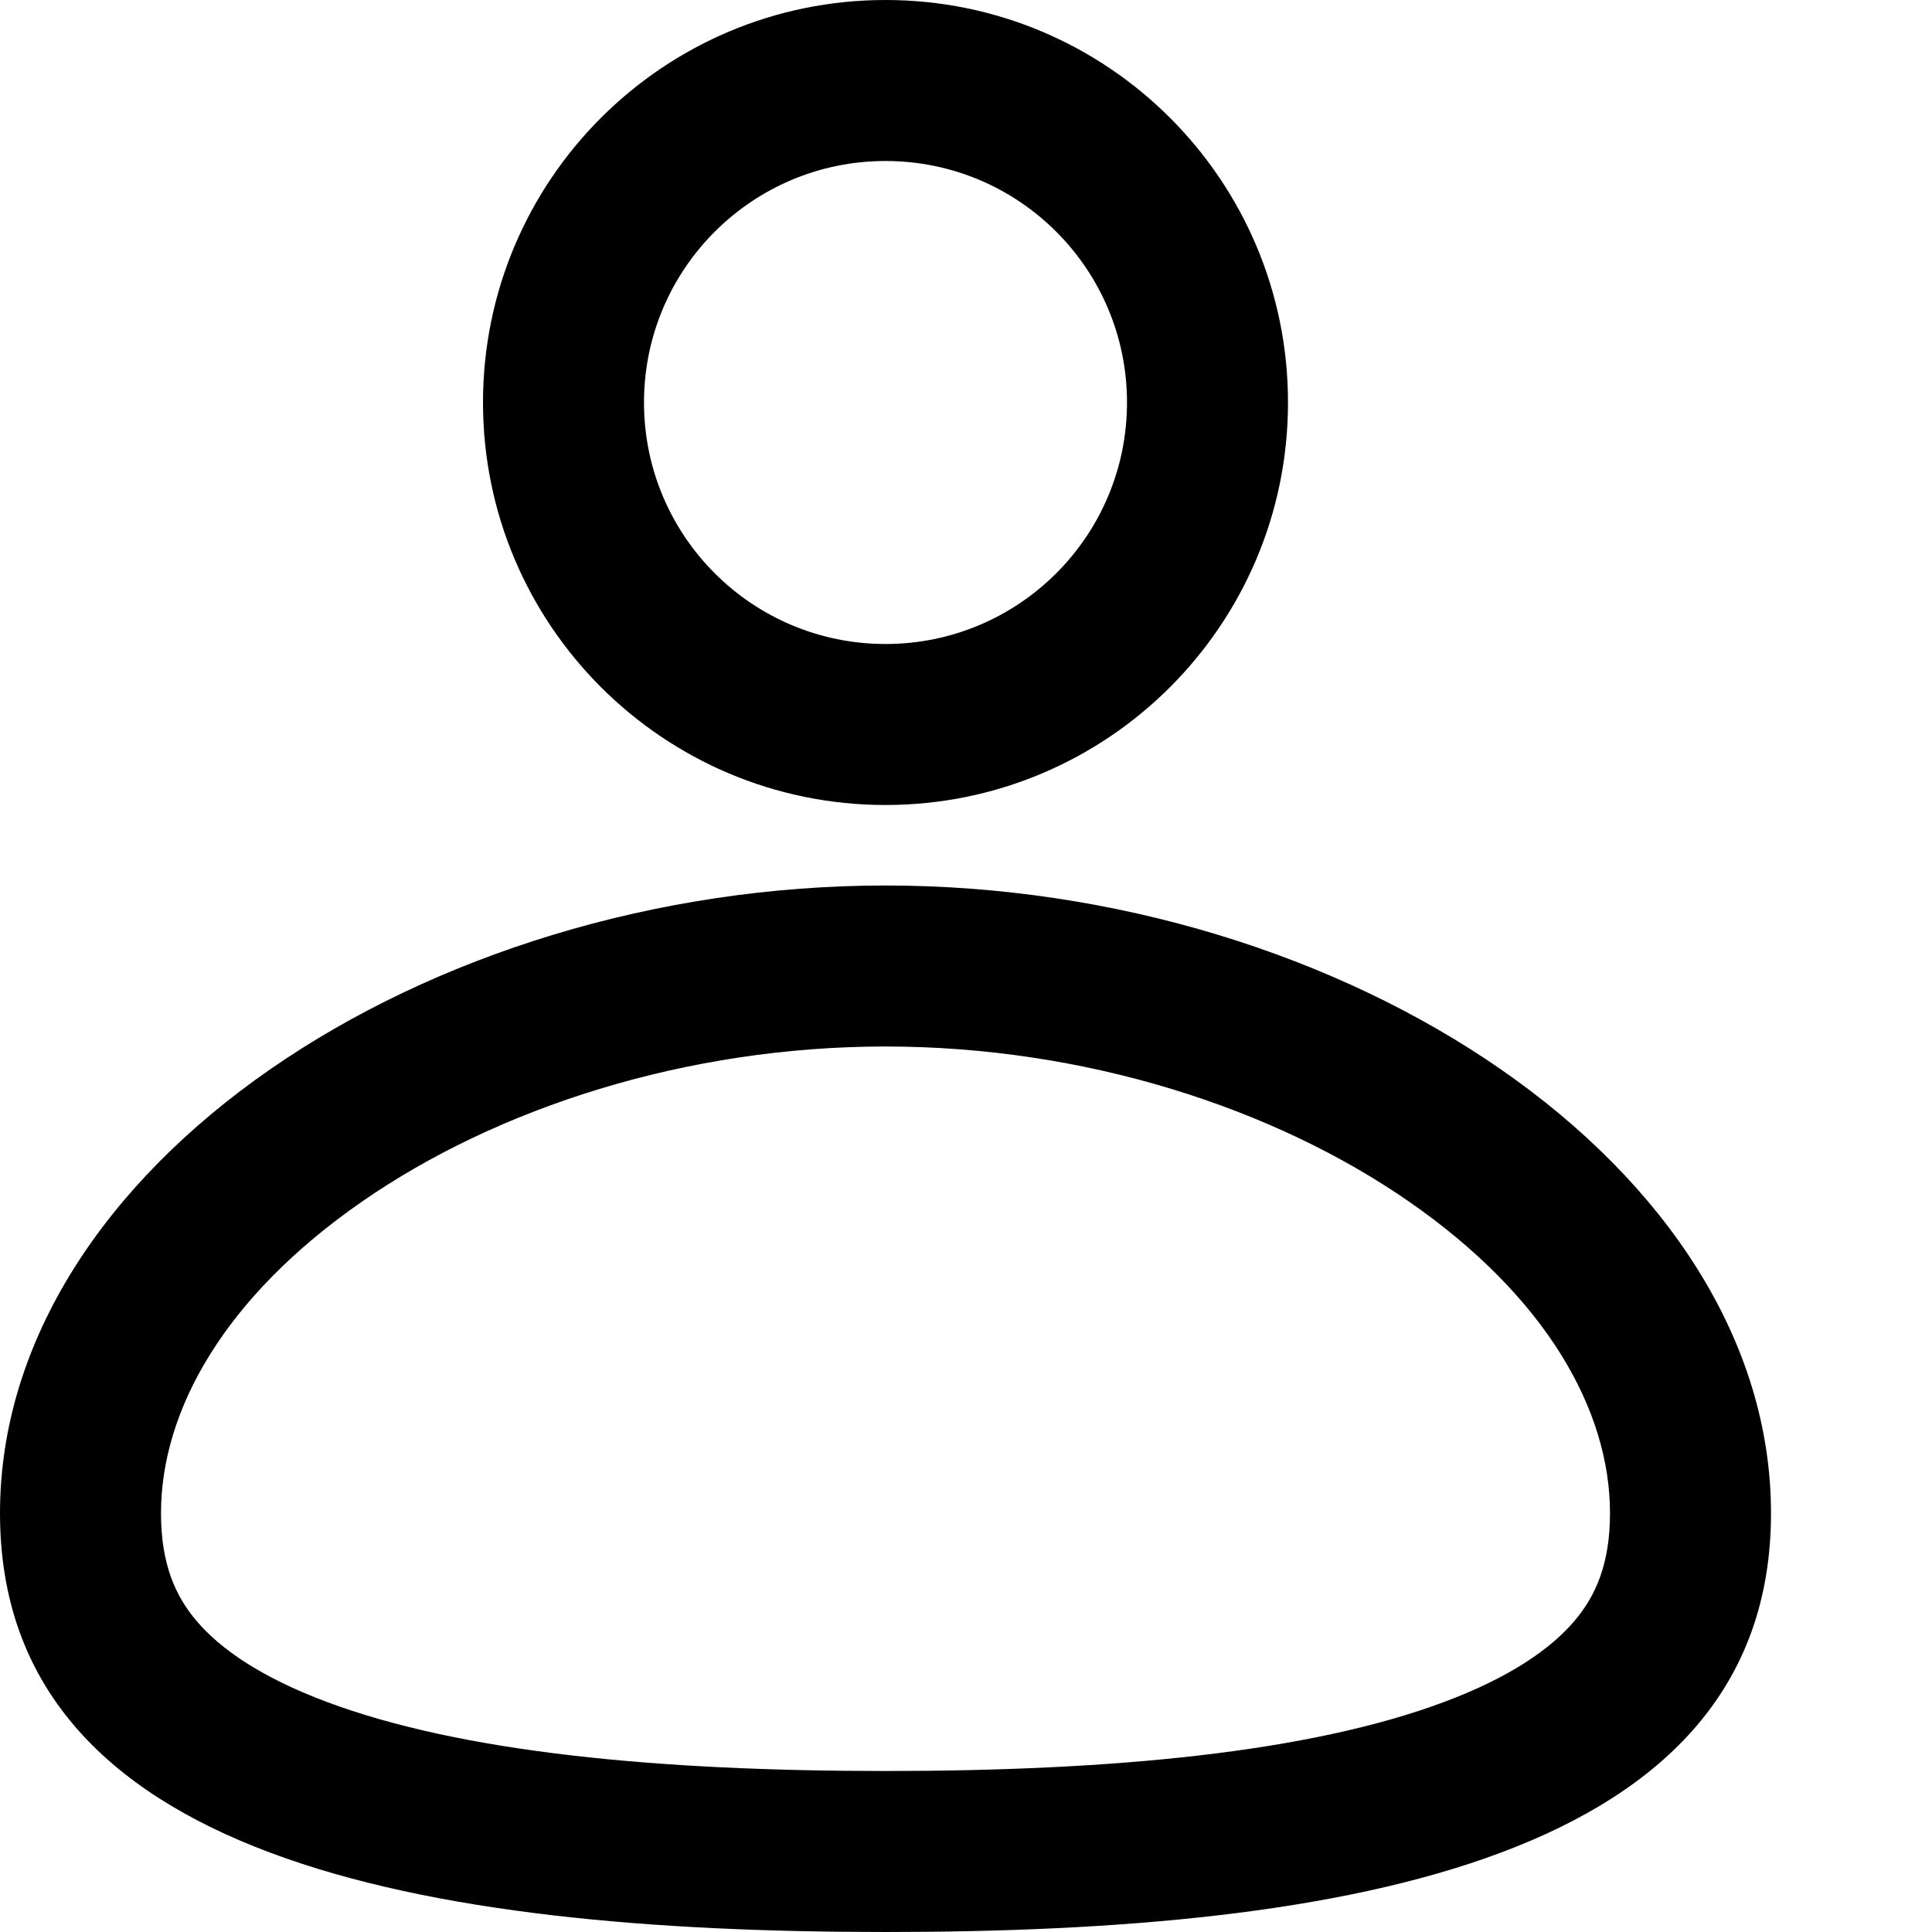
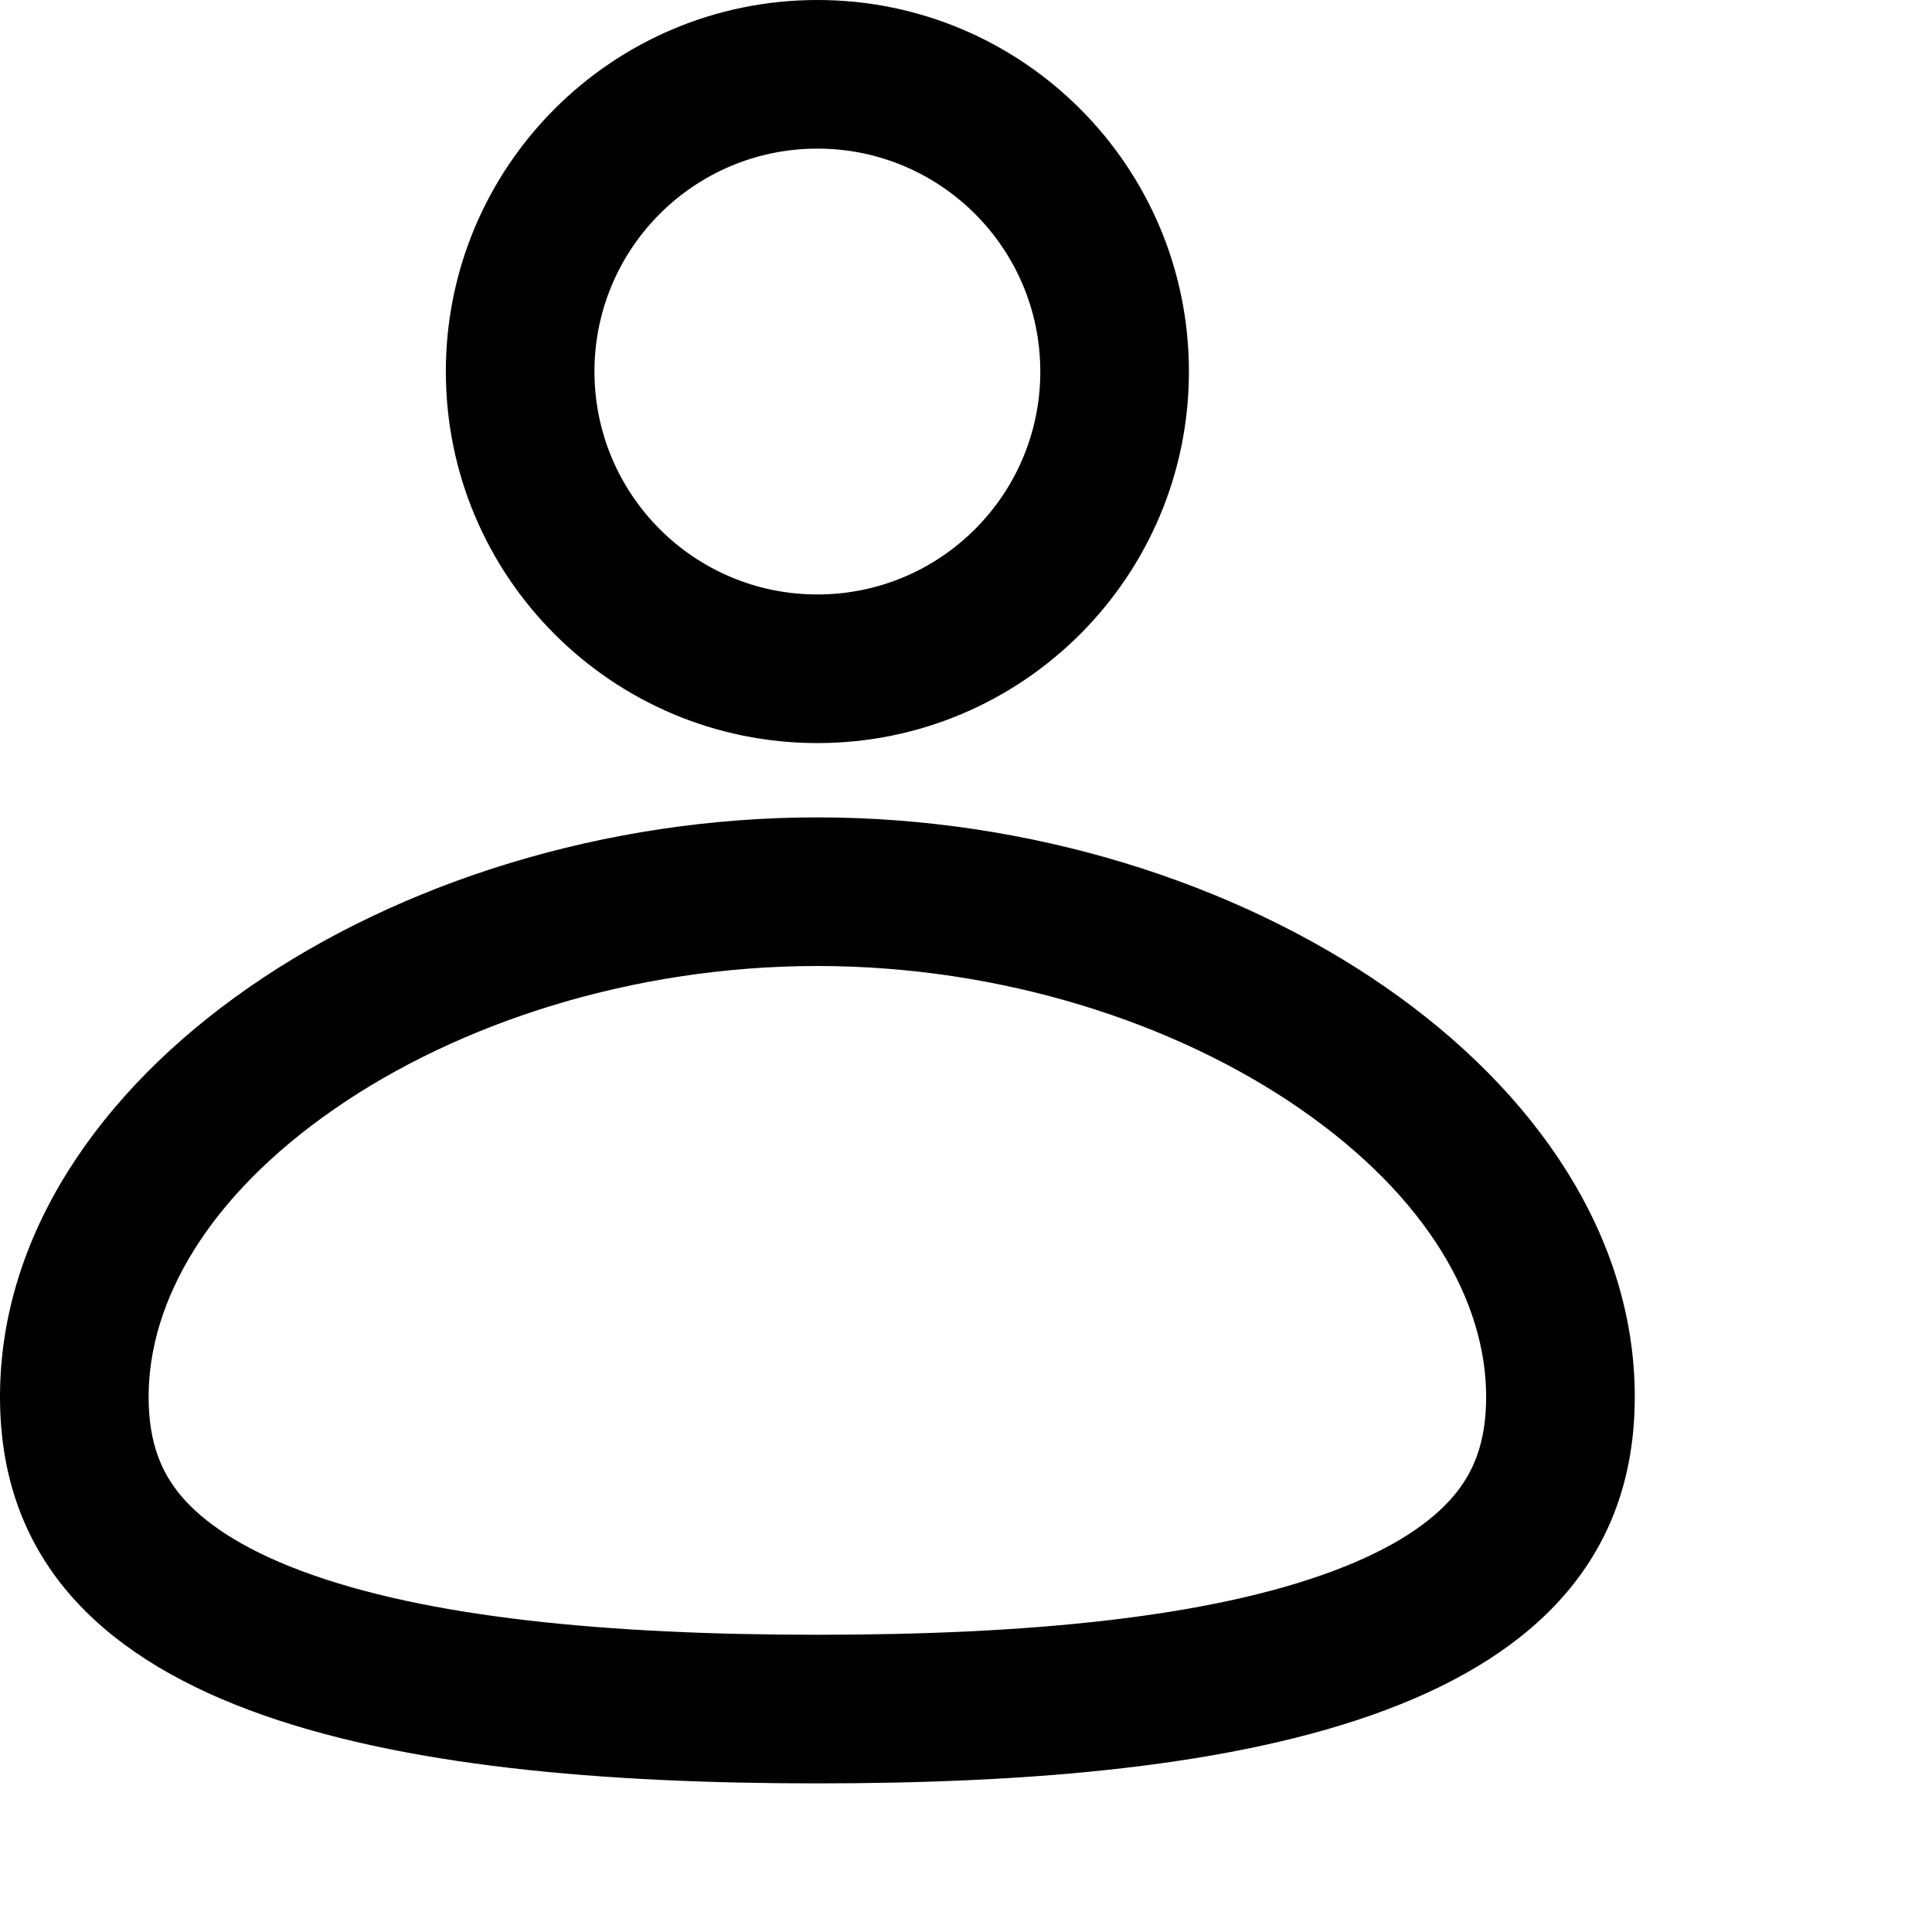
- <svg xmlns="http://www.w3.org/2000/svg" width="24" height="24" viewBox="0 0 24 24" fill="none">
+ <svg xmlns="http://www.w3.org/2000/svg" width="26" height="26" viewBox="0 0 26 26" fill="none">
  <path fill-rule="evenodd" clip-rule="evenodd" d="M11 8C12.657 8 14 6.657 14 5C14 3.343 12.657 2 11 2C9.343 2 8 3.343 8 5C8 6.657 9.343 8 11 8ZM11 10C13.761 10 16 7.761 16 5C16 2.239 13.761 0 11 0C8.239 0 6 2.239 6 5C6 7.761 8.239 10 11 10Z" fill="black" />
  <path fill-rule="evenodd" clip-rule="evenodd" d="M19.56 20.134C19.821 19.826 20 19.428 20 18.798C20 17.516 19.206 16.108 17.505 14.928C15.823 13.761 13.475 13 11 13C8.525 13 6.177 13.761 4.495 14.928C2.794 16.108 2 17.516 2 18.798C2 19.428 2.179 19.826 2.44 20.134C2.734 20.481 3.239 20.835 4.057 21.141C5.736 21.77 8.179 22 11 22C13.821 22 16.264 21.77 17.943 21.141C18.761 20.835 19.266 20.481 19.56 20.134ZM11 24C16.718 24 22 23.105 22 18.798C22 14.491 16.718 11 11 11C5.282 11 0 14.491 0 18.798C0 23.105 5.282 24 11 24Z" fill="black" />
</svg>
